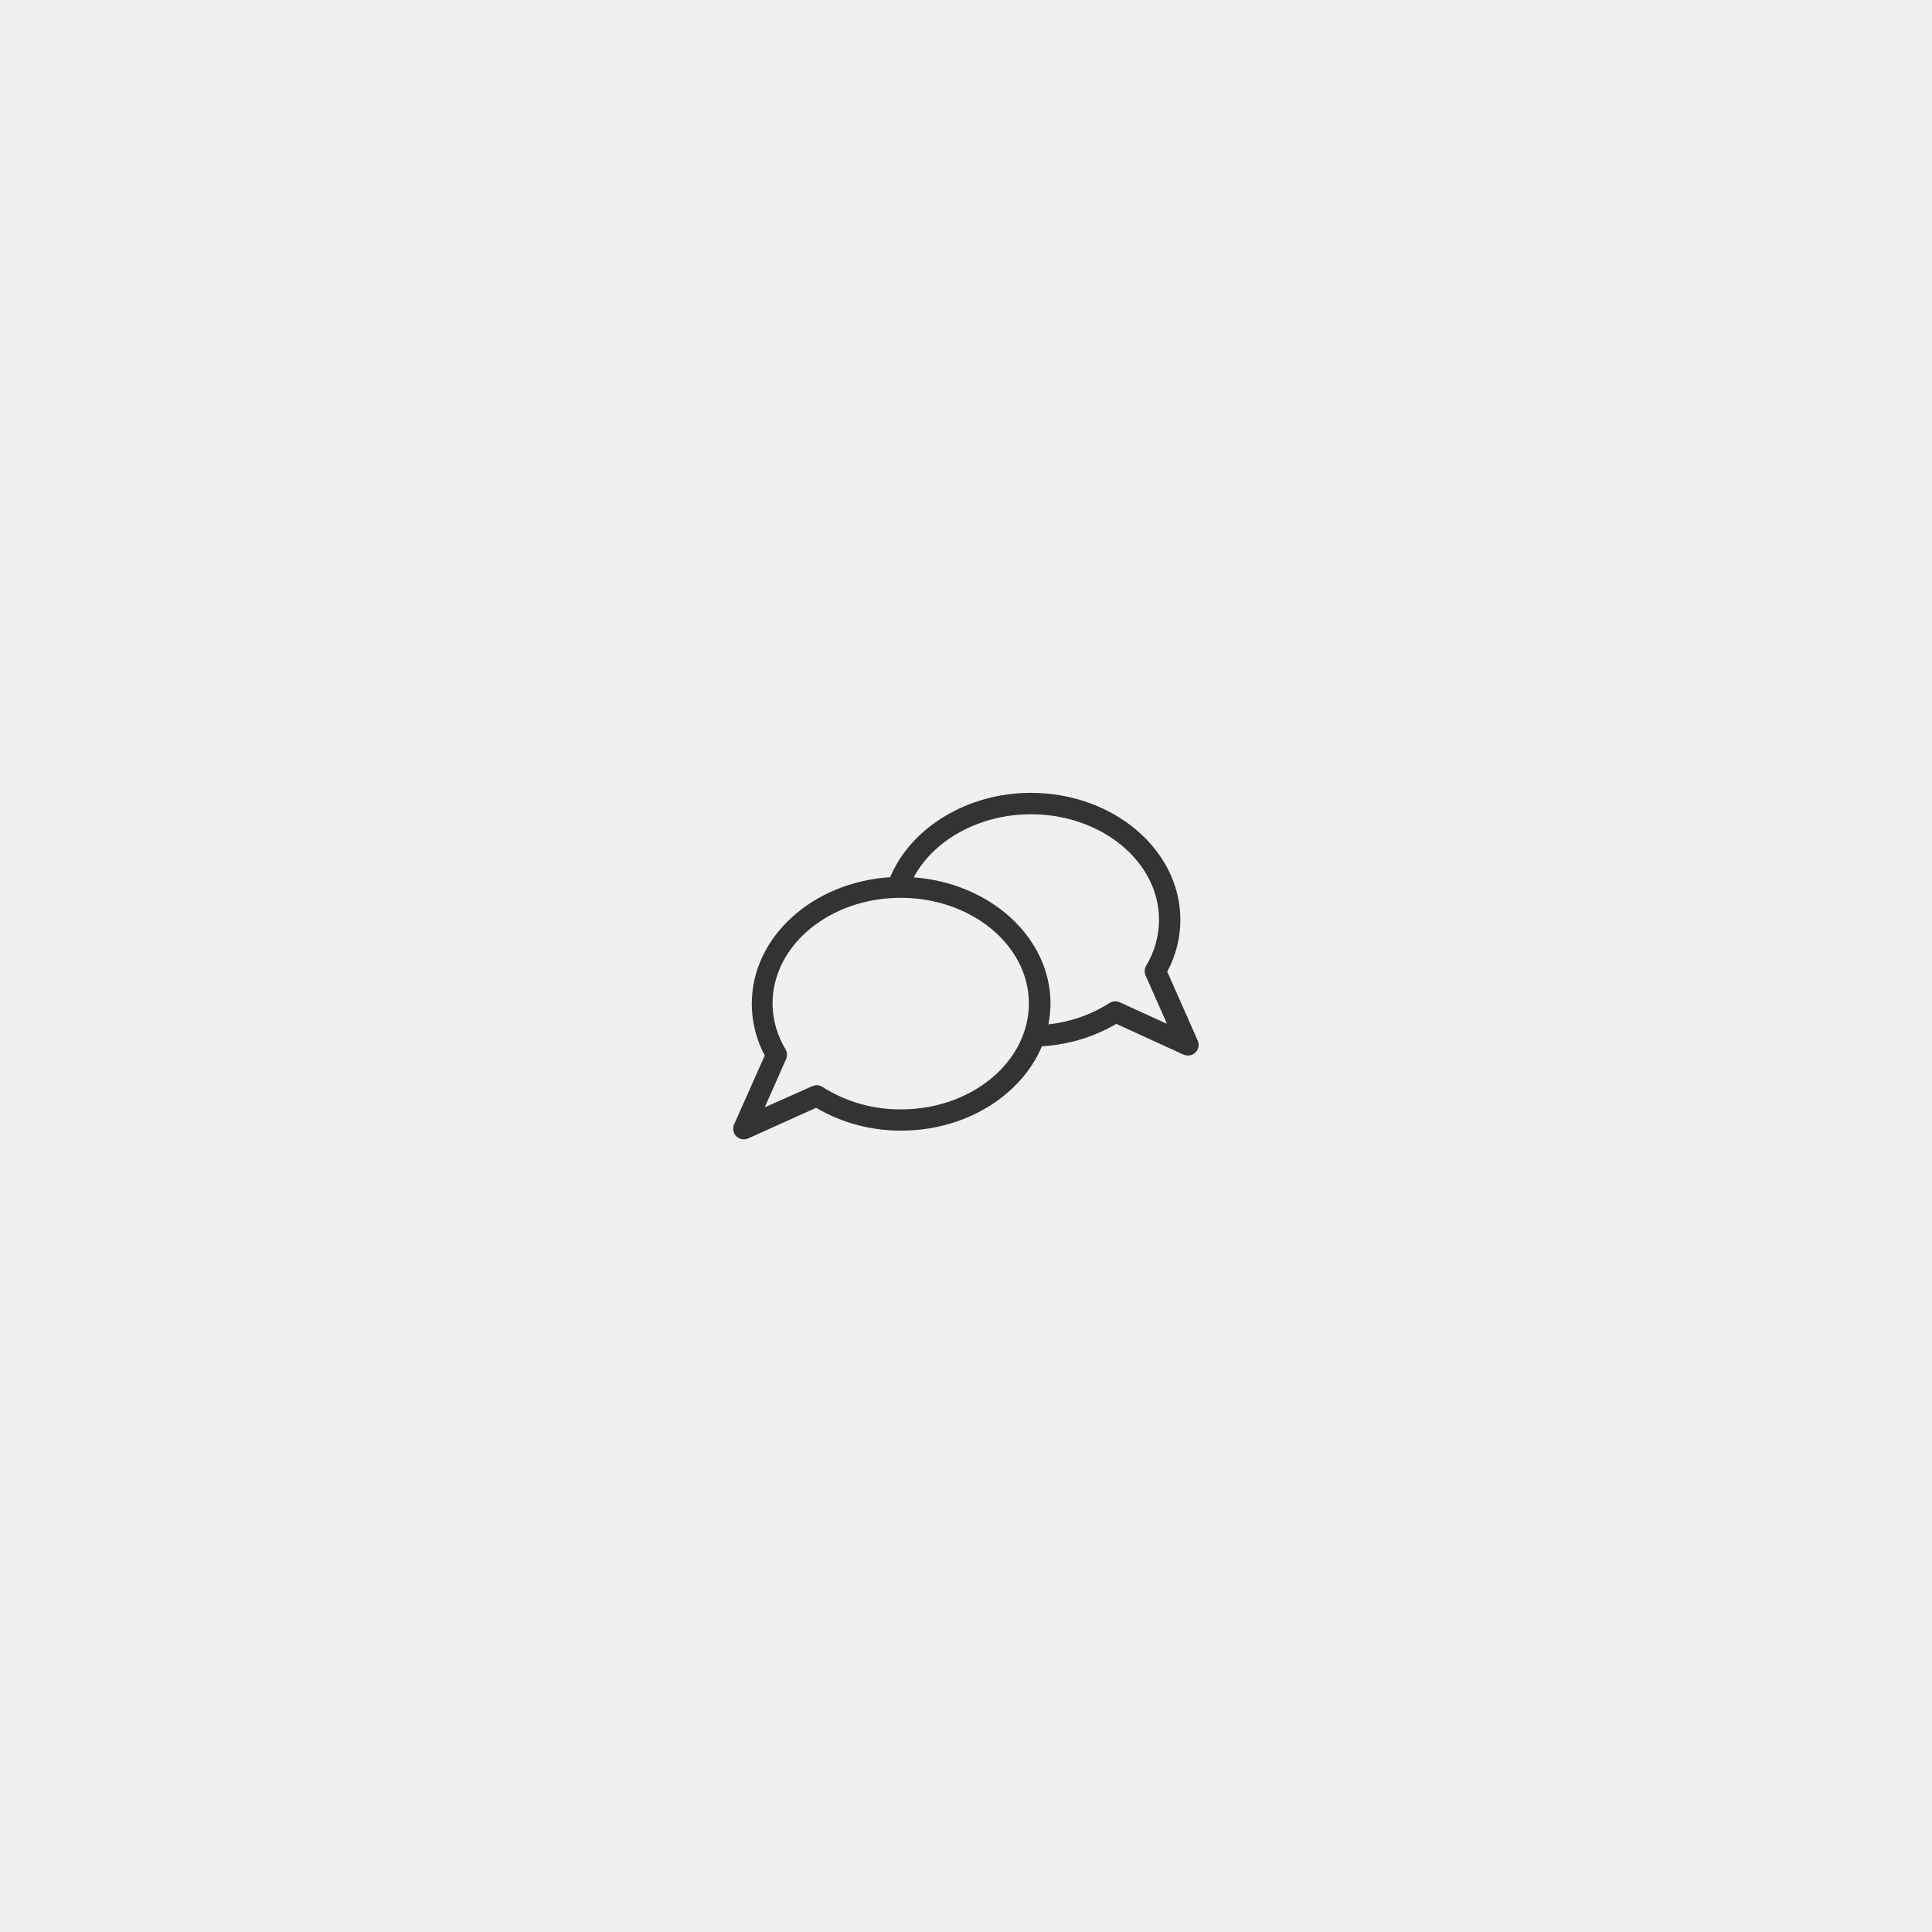
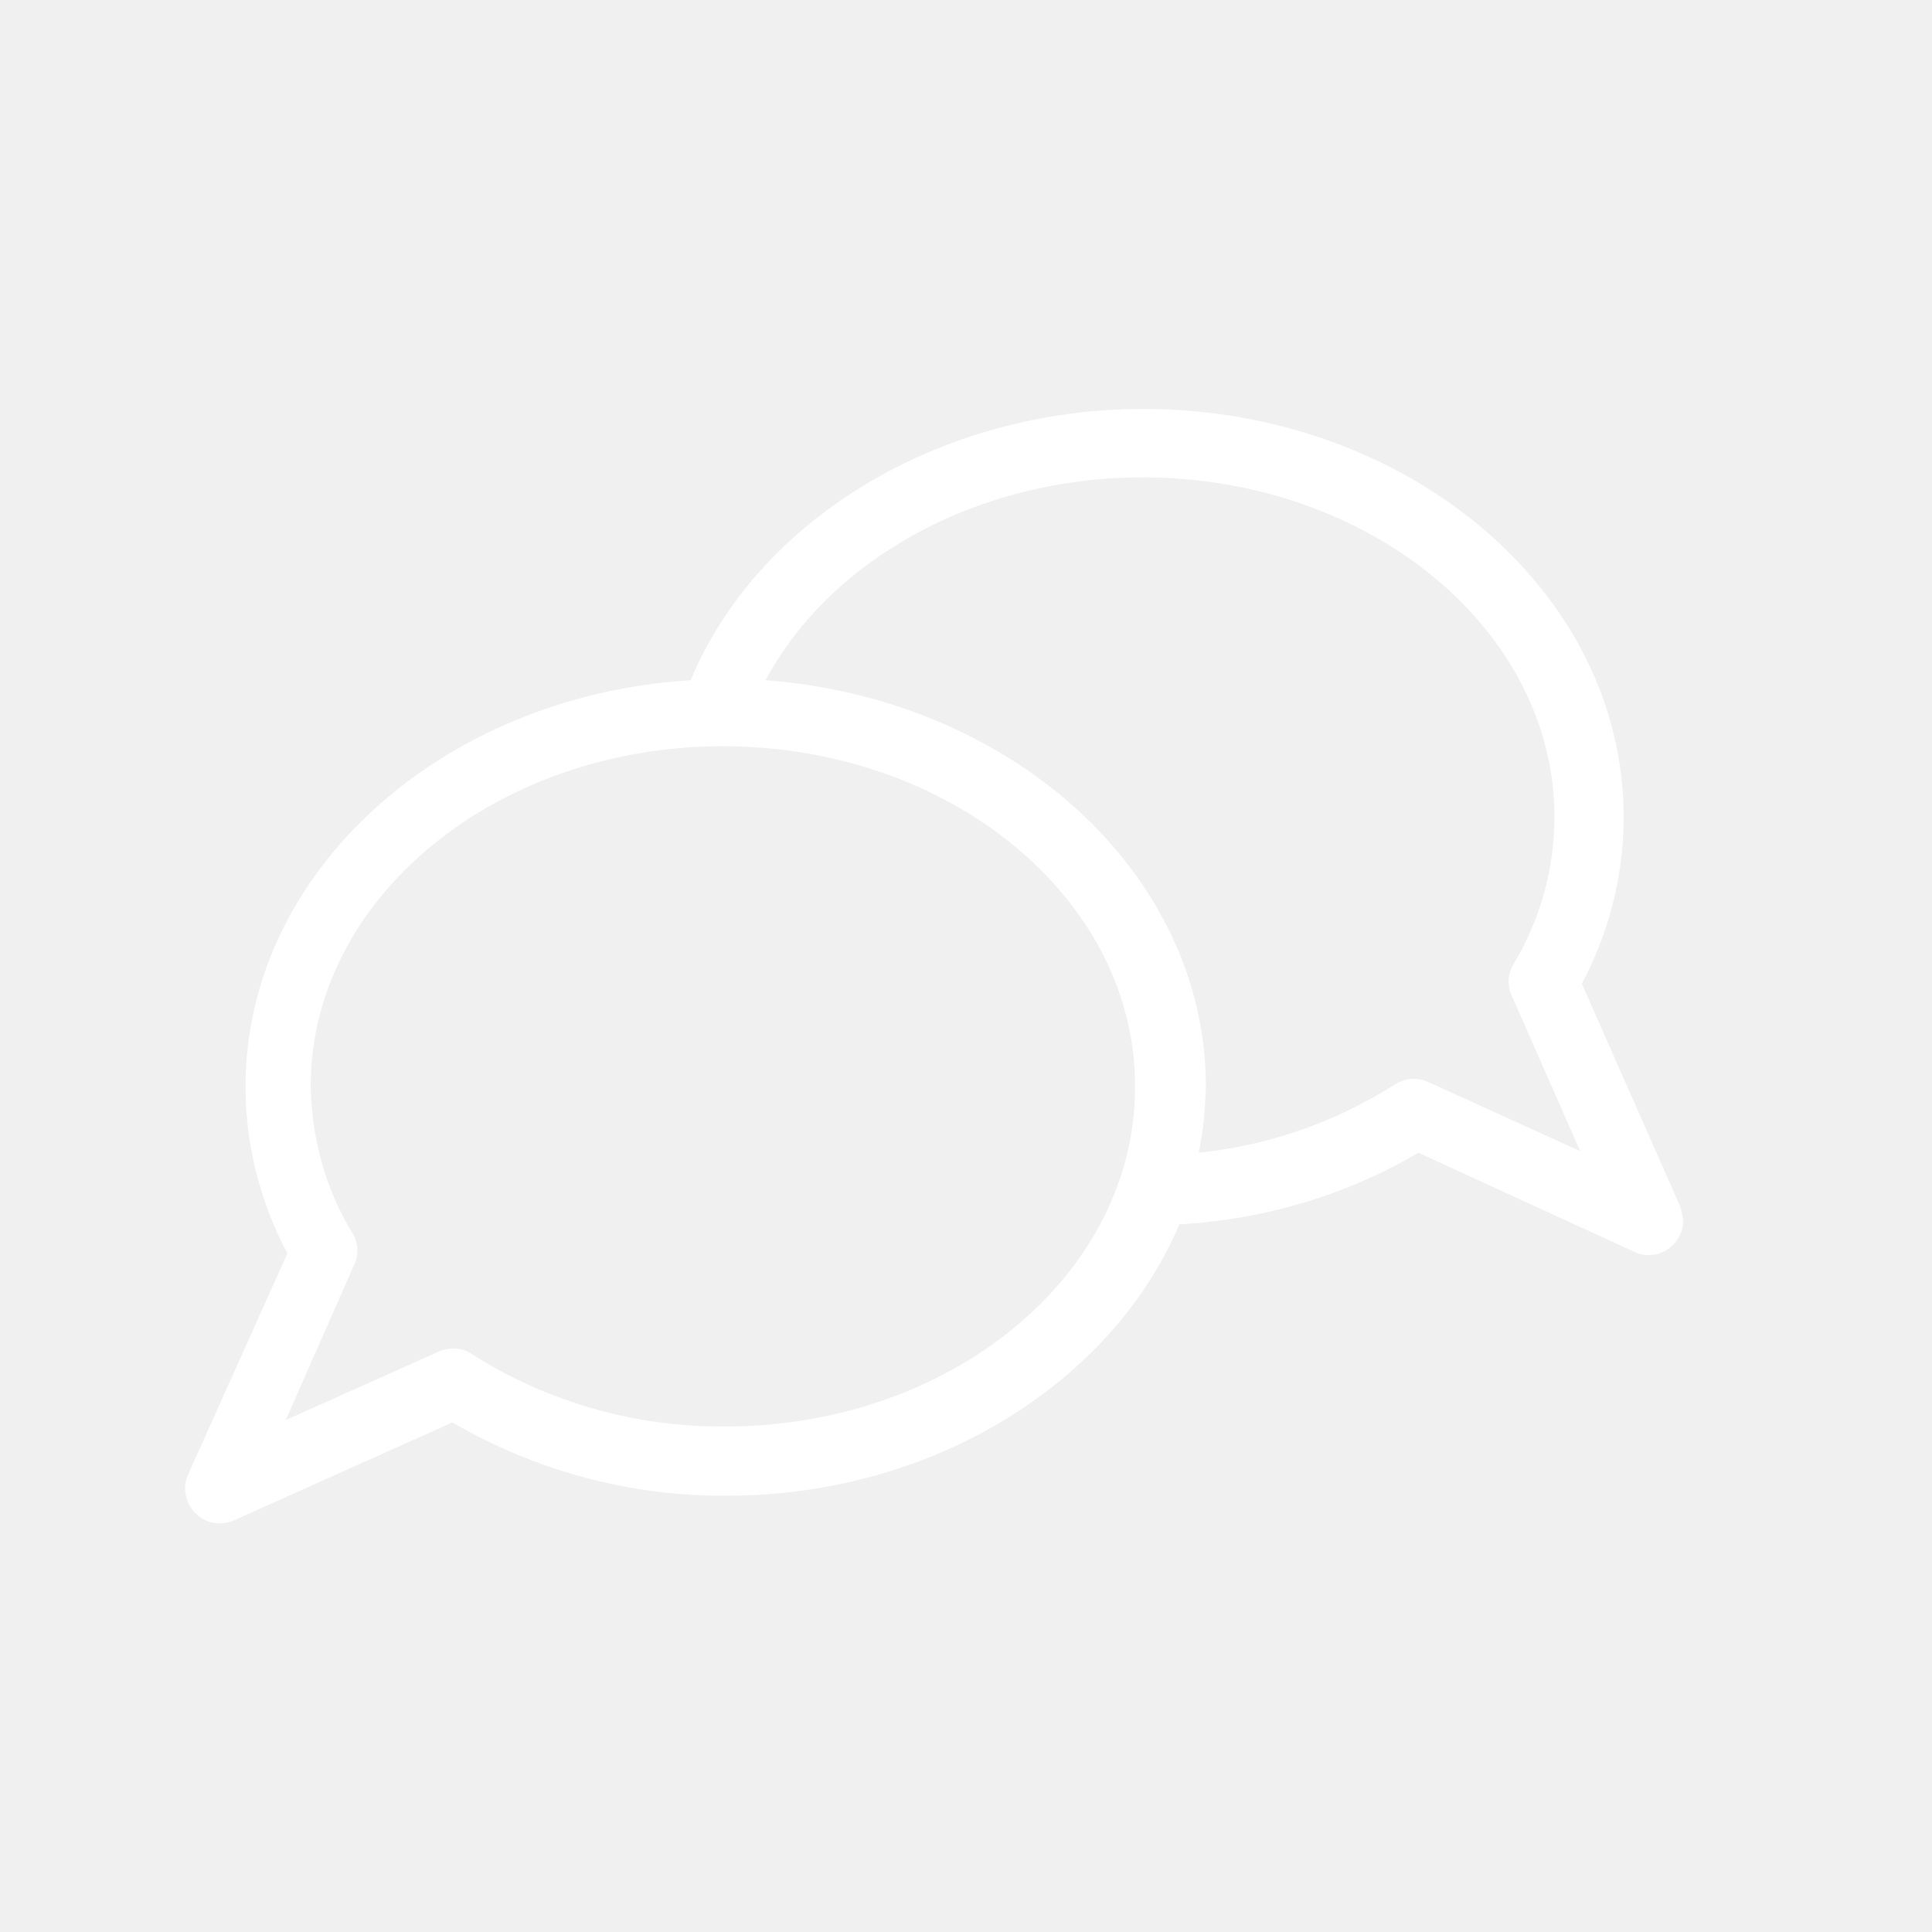
- <svg xmlns="http://www.w3.org/2000/svg" id="Calque_1" data-name="Calque 1" viewBox="0 0 240 240">
-   <defs>
-     <style>.cls-1{fill:#333;}</style>
-   </defs>
-   <path class="cls-1" d="M148.77,129.23L145,120.7a13.59,13.59,0,0,0,1.63-6.44c0-8.69-8.33-15.77-18.57-15.77-7.84,0-14.88,4.27-17.48,10.48-9.6.6-17.19,7.41-17.19,15.71A13.63,13.63,0,0,0,95,131.12l-3.79,8.52A1.32,1.32,0,0,0,93,141.39l8.38-3.77a20.71,20.71,0,0,0,10.59,2.83c8,0,14.9-4.38,17.46-10.48a20.56,20.56,0,0,0,9.24-2.78L147,131a1.31,1.31,0,0,0,.54.12A1.32,1.32,0,0,0,148.77,129.23Zm-36.83,8.58a18,18,0,0,1-9.78-2.79,1.32,1.32,0,0,0-1.26-.09L95,137.56l2.65-6a1.32,1.32,0,0,0-.07-1.21,11.13,11.13,0,0,1-1.61-5.7c0-7.24,7.14-13.12,15.92-13.12s15.92,5.89,15.92,13.12S120.72,137.81,111.95,137.81Zm27.14-13.31a1.32,1.32,0,0,0-1.26.1,17.68,17.68,0,0,1-7.59,2.65,13.38,13.38,0,0,0,.27-2.56c0-8.25-7.5-15-17-15.7,2.51-4.69,8.22-7.84,14.56-7.84,8.78,0,15.92,5.89,15.92,13.12a11.11,11.11,0,0,1-1.6,5.7,1.32,1.32,0,0,0-.07,1.21l2.65,6Z" />
+ <svg xmlns="http://www.w3.org/2000/svg" version="1.1" id="Calque_1" x="0px" y="0px" viewBox="-4 300.9 240 240" style="enable-background:new -4 300.9 240 240;" xml:space="preserve">
+   <style type="text/css">
+ 	.st0{fill:#FFFFFF;}
+ </style>
+   <path class="st0" d="M204.6,450.5l-12.1-27.4c3.4-6.4,5.2-13.5,5.2-20.7c0-28-26.8-50.7-59.7-50.7c-25.2,0-47.9,13.7-56.2,33.7  c-30.9,1.9-55.3,23.8-55.3,50.5c0,7.2,1.8,14.3,5.2,20.7L19.4,484c-1,2.1-0.1,4.6,2,5.7c1.2,0.6,2.6,0.6,3.8,0l27-12.1  c10.3,6,22.1,9.2,34.1,9.1c25.7,0,47.9-14.1,56.2-33.7c10.5-0.6,20.7-3.6,29.7-8.9l26.8,12.3c0.5,0.3,1.1,0.4,1.7,0.4  c2.3,0.1,4.3-1.8,4.4-4.1C205,451.8,204.9,451.2,204.6,450.5z M86.1,478.1c-11.1,0.1-22.1-3-31.5-9c-1.2-0.8-2.7-0.9-4.1-0.3  l-19,8.5L40,458c0.6-1.3,0.5-2.7-0.2-3.9c-3.4-5.5-5.1-11.9-5.2-18.3c0-23.3,23-42.2,51.2-42.2s51.2,18.9,51.2,42.2  C137.1,459.1,114.3,478.1,86.1,478.1L86.1,478.1z M173.4,435.3c-1.3-0.6-2.8-0.5-4.1,0.3c-7.4,4.7-15.7,7.6-24.4,8.5  c0.6-2.7,0.8-5.5,0.9-8.2c0-26.5-24.1-48.2-54.7-50.5c8.1-15.1,26.4-25.2,46.8-25.2c28.2,0,51.2,18.9,51.2,42.2  c0,6.5-1.8,12.8-5.1,18.3c-0.7,1.2-0.8,2.6-0.2,3.9l8.5,19.3L173.4,435.3z" />
</svg>
